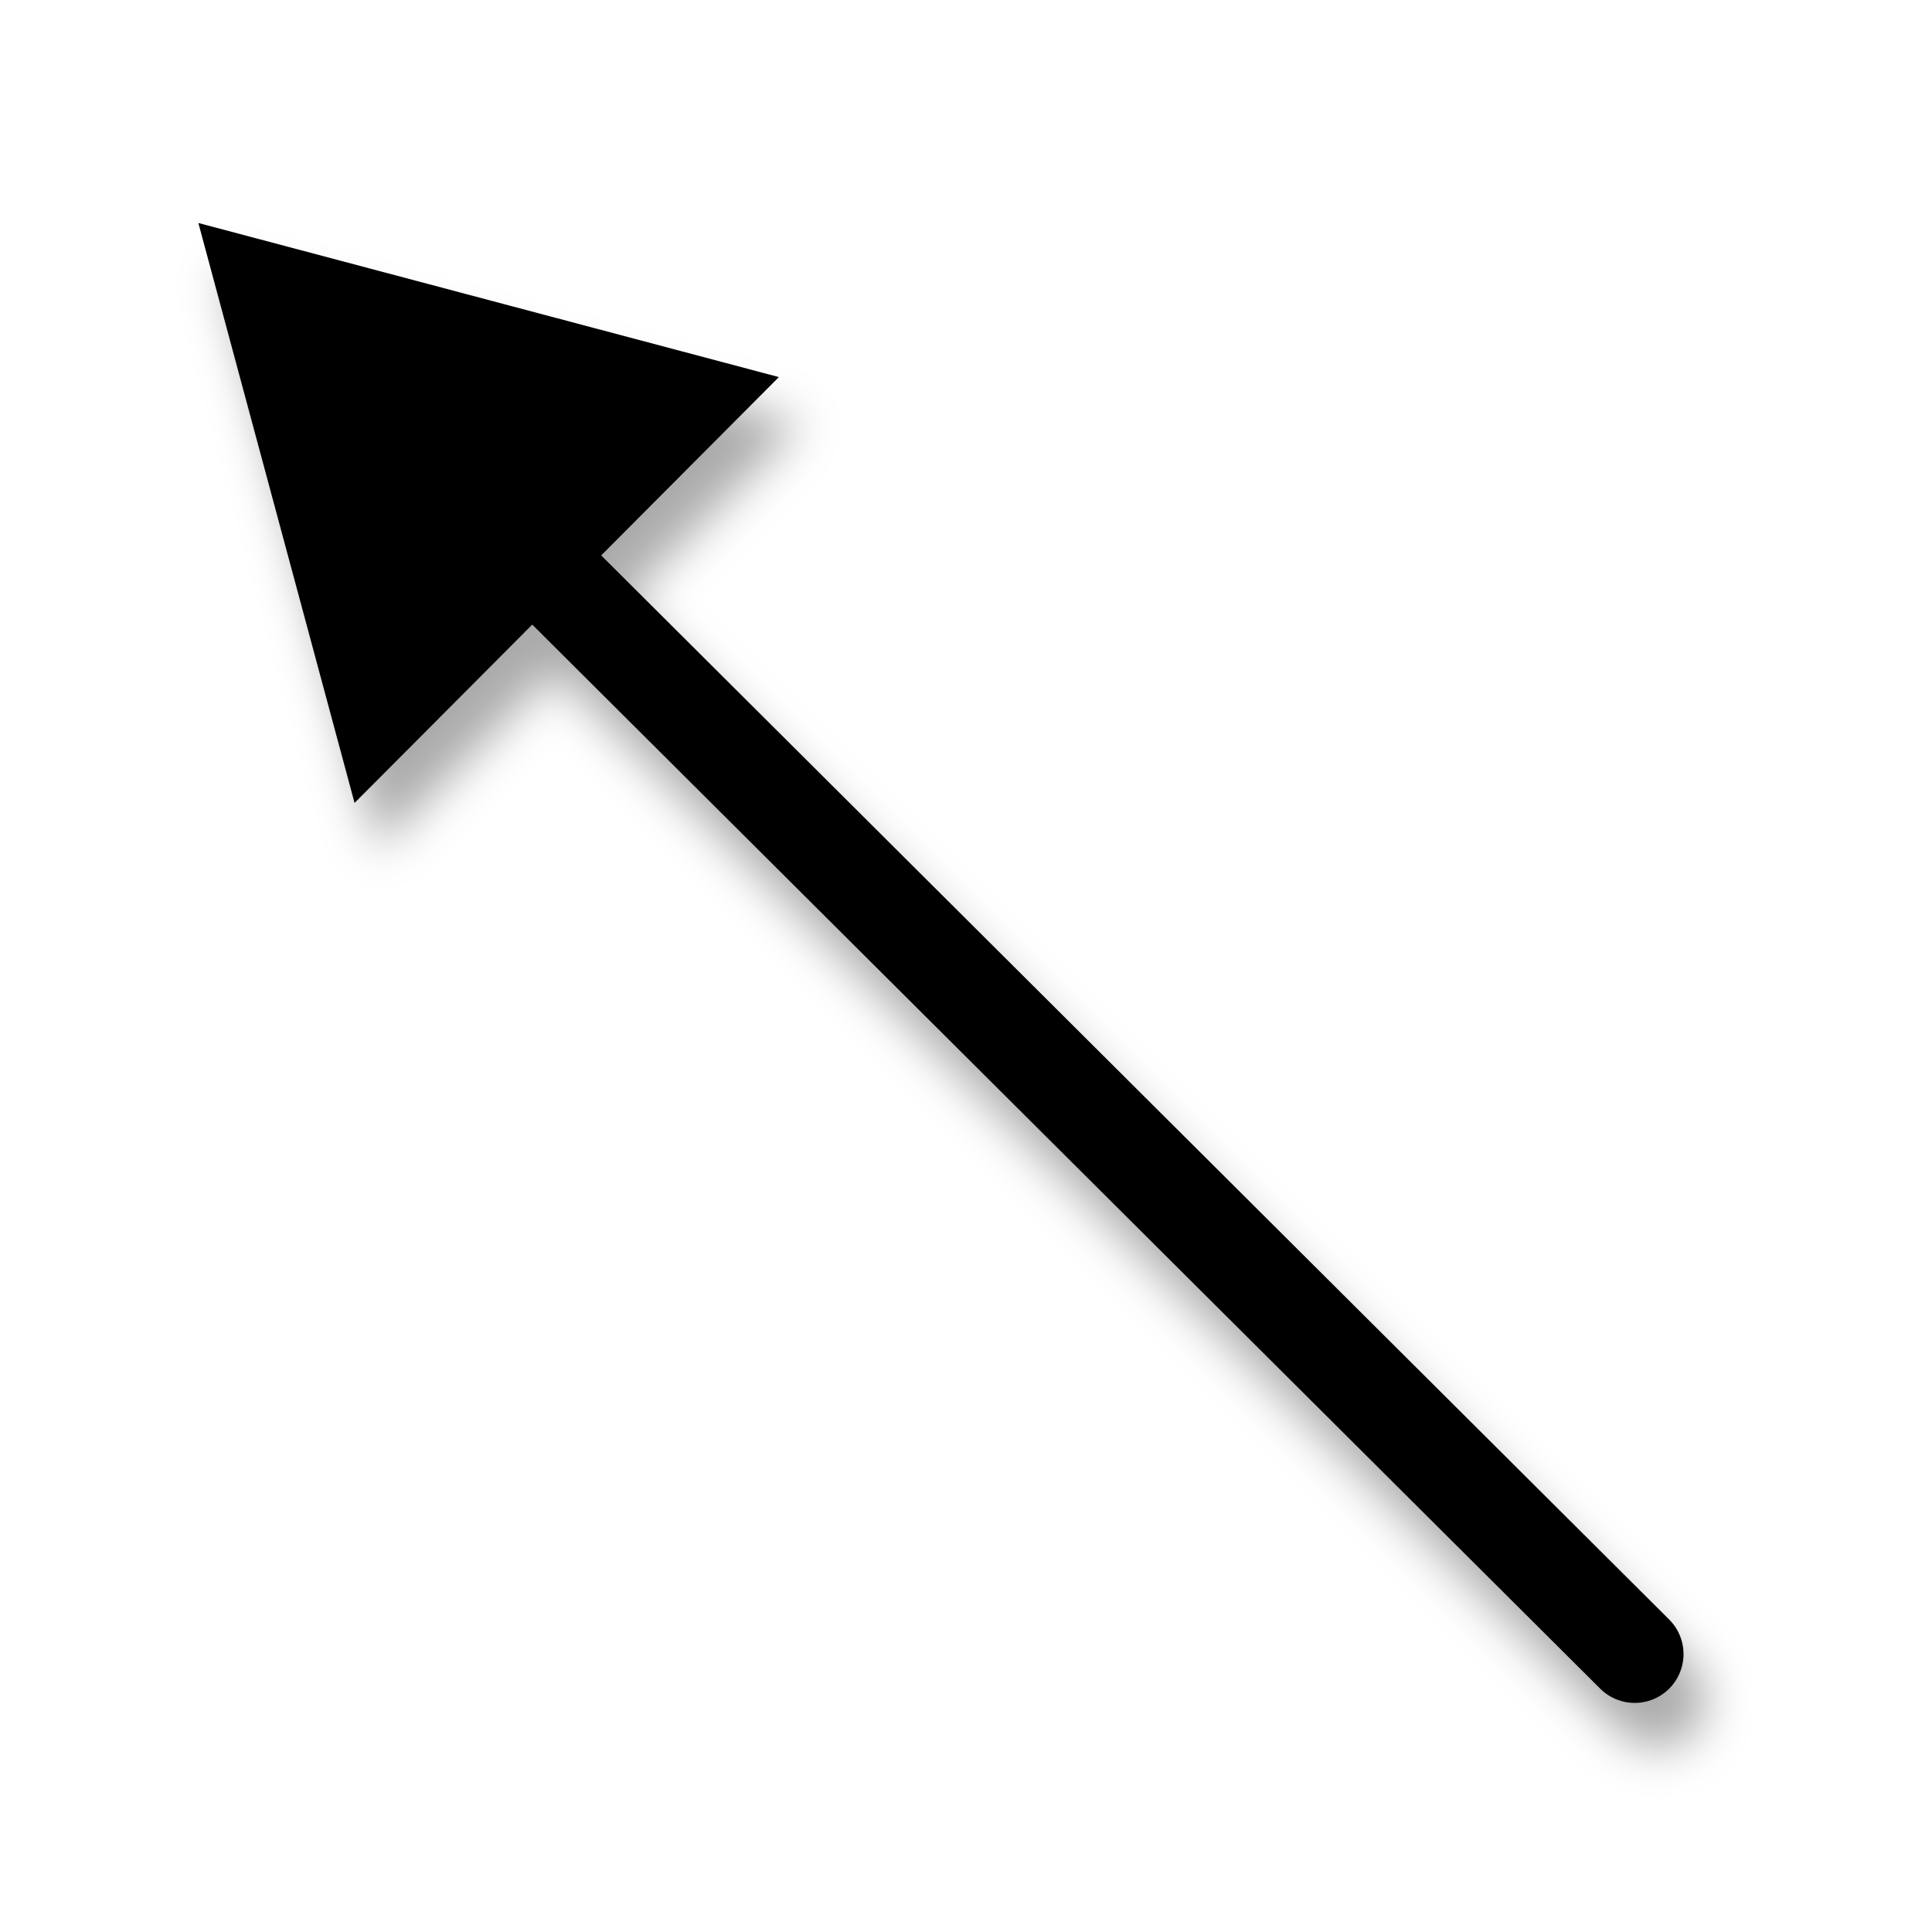
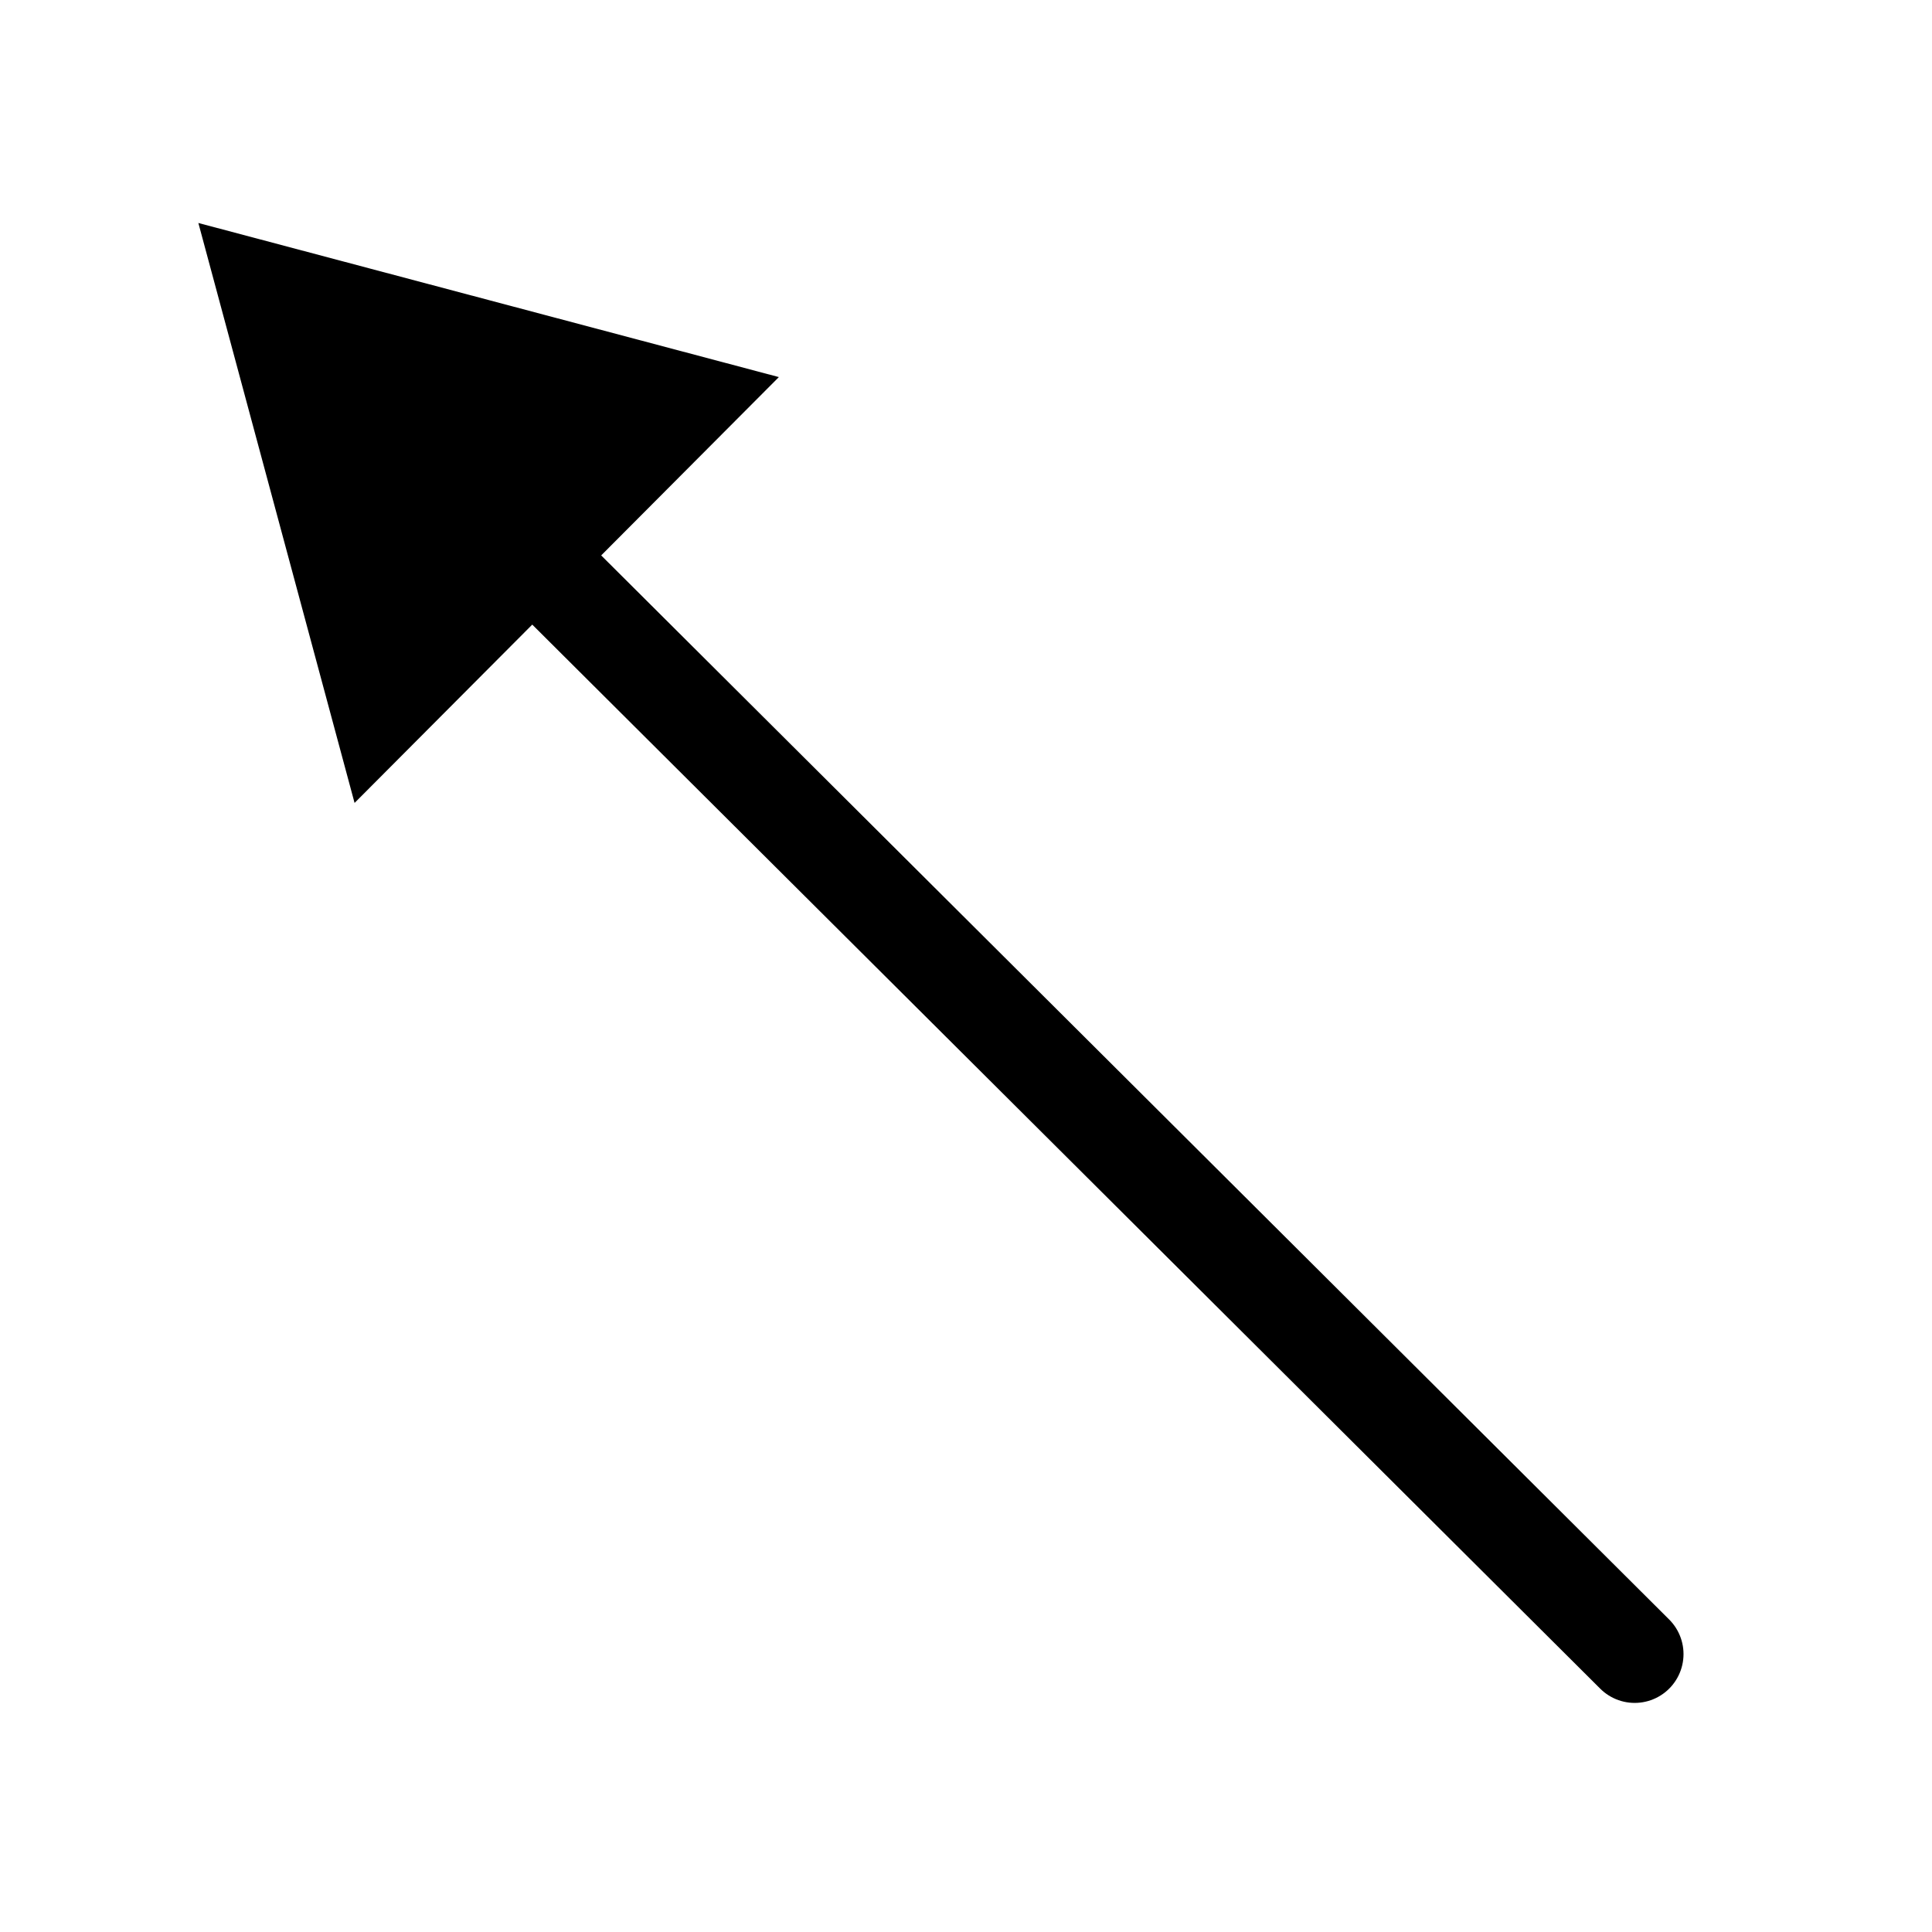
<svg xmlns="http://www.w3.org/2000/svg" xmlns:ns2="http://www.openswatchbook.org/uri/2009/osb" xmlns:xlink="http://www.w3.org/1999/xlink" width="32" height="32" viewBox="0 0 8.467 8.467" version="1.1" id="svg5" xml:space="preserve">
  <defs id="defs2">
    <marker style="overflow:visible" id="Triangle" refX="0" refY="0" orient="auto-start-reverse" markerWidth="1" markerHeight="1" viewBox="0 0 1 1" preserveAspectRatio="xMidYMid">
      <path transform="scale(0.5)" style="fill:context-stroke;fill-rule:evenodd;stroke:context-stroke;stroke-width:1pt" d="M 5.77,0 -2.88,5 V -5 Z" id="path135" />
    </marker>
    <filter style="color-interpolation-filters:sRGB" id="filter2608" x="-0.021" y="-0.045" width="1.043" height="1.15">
      <feFlood flood-opacity="0.306" flood-color="rgb(88,88,88)" result="flood" id="feFlood2598" />
      <feComposite in="flood" in2="SourceGraphic" operator="in" result="composite1" id="feComposite2600" />
      <feGaussianBlur in="composite1" stdDeviation="3" result="blur" id="feGaussianBlur2602" />
      <feOffset dx="0" dy="9.377" result="offset" id="feOffset2604" />
      <feComposite in="SourceGraphic" in2="offset" operator="over" result="composite2" id="feComposite2606" />
    </filter>
    <linearGradient id="linearGradient840">
      <stop id="stop836" offset="0" style="stop-color:#cd9ef7;stop-opacity:1" />
      <stop id="stop838" offset="1" style="stop-color:#a56de2;stop-opacity:1" />
    </linearGradient>
    <linearGradient id="linearGradient4564">
      <stop offset="0" style="stop-color:#ffffff;stop-opacity:1" id="stop4566" />
      <stop offset="0.493" style="stop-color:#ffffff;stop-opacity:0.235" id="stop4568" />
      <stop offset="0.501" style="stop-color:#ffffff;stop-opacity:0.157" id="stop4570" />
      <stop offset="1" style="stop-color:#ffffff;stop-opacity:0.392" id="stop4572" />
    </linearGradient>
    <linearGradient x1="71.204" y1="18.516" x2="71.204" y2="38.582" id="linearGradient4338-5-6" xlink:href="#linearGradient4564" gradientUnits="userSpaceOnUse" gradientTransform="matrix(-0.00630901,-0.285816,-0.285816,0.00630901,13.03869,24.4119)" />
    <linearGradient id="linearGradient4526" ns2:paint="solid">
      <stop style="stop-color:#ffffff;stop-opacity:1;" offset="0" id="stop4528" />
    </linearGradient>
    <radialGradient cx="24.837" cy="36.421" r="15.645" fx="24.837" fy="36.421" id="radialGradient3030" xlink:href="#linearGradient8662-7" gradientUnits="userSpaceOnUse" gradientTransform="matrix(1,0,0,0.536723,0,16.87306)" />
    <linearGradient id="linearGradient8662-7">
      <stop id="stop8664-0" style="stop-color:#000000;stop-opacity:1" offset="0" />
      <stop id="stop8666-1" style="stop-color:#000000;stop-opacity:0" offset="1" />
    </linearGradient>
    <linearGradient gradientUnits="userSpaceOnUse" y2="45.304" x2="38.329" y1="7.693" x1="38.329" id="linearGradient842" xlink:href="#linearGradient840" gradientTransform="matrix(-0.00390172,-0.1767591,-0.1767591,0.00390172,8.954381,8.107201)" />
    <filter style="color-interpolation-filters:sRGB" id="filter794" x="-0.062" y="-0.062" width="1.124" height="1.124">
      <feFlood flood-opacity="0.192" flood-color="rgb(0,0,0)" result="flood" id="feFlood784" />
      <feComposite in="flood" in2="SourceGraphic" operator="in" result="composite1" id="feComposite786" />
      <feGaussianBlur in="composite1" stdDeviation="0.5" result="blur" id="feGaussianBlur788" />
      <feOffset dx="1" dy="1" result="offset" id="feOffset790" />
      <feComposite in="SourceGraphic" in2="offset" operator="over" result="composite2" id="feComposite792" />
    </filter>
    <linearGradient id="linearGradient8171">
      <stop style="stop-color: rgb(187, 189, 186); stop-opacity: 1;" offset="0" id="stop8173" />
      <stop style="stop-color: rgb(112, 116, 110); stop-opacity: 1;" offset="1" id="stop8175" />
    </linearGradient>
    <linearGradient id="linearGradient2224">
      <stop style="stop-color: rgb(124, 124, 124); stop-opacity: 1;" offset="0" id="stop2226" />
      <stop style="stop-color: rgb(184, 184, 184); stop-opacity: 1;" offset="1" id="stop2228" />
    </linearGradient>
    <linearGradient id="linearGradient7648" gradientUnits="userSpaceOnUse" x1="21.933" y1="24.627" x2="21.933" y2="7.109" style="stroke-width:1.217;stroke-miterlimit:4;stroke-dasharray:none">
      <stop offset="0" style="stop-color: rgb(133, 149, 188); stop-opacity: 1;" id="stop7650" />
      <stop offset="1" style="stop-color: rgb(4, 26, 59); stop-opacity: 1;" id="stop7652" />
    </linearGradient>
    <linearGradient id="linearGradient2392">
      <stop id="stop2394" offset="0" style="stop-color: rgb(113, 91, 38); stop-opacity: 1;" />
      <stop id="stop2396" offset="1" style="stop-color: rgb(49, 39, 16); stop-opacity: 1;" />
    </linearGradient>
    <linearGradient style="stroke-width:1.217;stroke-miterlimit:4;stroke-dasharray:none" y2="36.033" x2="31.081" y1="3.732" x1="12.487" gradientUnits="userSpaceOnUse" id="aigrd1">
      <stop id="stop16177" style="stop-color: rgb(210, 210, 210); stroke-dasharray: none; stroke-miterlimit: 4; stroke-width: 1.217;" offset="0" />
      <stop id="stop16179" style="stop-color: rgb(237, 237, 237); stroke-dasharray: none; stroke-miterlimit: 4; stroke-width: 1.217;" offset="1" />
    </linearGradient>
    <linearGradient style="stroke-width:1.217;stroke-miterlimit:4;stroke-dasharray:none" y2="22.577" x2="21.917" y1="30.341" x1="21.877" gradientUnits="userSpaceOnUse" id="aigrd2">
      <stop id="stop16184" style="stop-color: rgb(94, 79, 7); stop-opacity: 1;" offset="0" />
      <stop id="stop16186" style="stop-color: rgb(52, 138, 49); stop-opacity: 1;" offset="1" />
    </linearGradient>
    <linearGradient style="stroke-width:1.217;stroke-miterlimit:4;stroke-dasharray:none" y2="7.109" x2="21.933" y1="24.627" x1="21.933" gradientUnits="userSpaceOnUse" id="aigrd3">
      <stop id="stop16199" style="stop-color: rgb(208, 214, 229); stroke-dasharray: none; stroke-miterlimit: 4; stroke-width: 1.217;" offset="0" />
      <stop id="stop16201" style="stop-color: rgb(9, 58, 128); stroke-dasharray: none; stroke-miterlimit: 4; stroke-width: 1.217;" offset="1" />
    </linearGradient>
    <linearGradient id="linearGradient2591">
      <stop style="stop-color:#73d216" offset="0" id="stop2593" />
      <stop style="stop-color:#4e9a06" offset="1" id="stop2595" />
    </linearGradient>
    <linearGradient id="linearGradient5048">
      <stop style="stop-color:black;stop-opacity:0;" offset="0" id="stop5050" />
      <stop id="stop5056" offset="0.5" style="stop-color:black;stop-opacity:1;" />
      <stop style="stop-color:black;stop-opacity:0;" offset="1" id="stop5052" />
    </linearGradient>
    <radialGradient xlink:href="#linearGradient8662-7" id="radialGradient4548" cx="24.307" cy="42.078" fx="24.307" fy="42.078" r="15.822" gradientTransform="matrix(1,0,0,0.284916,0,30.08928)" gradientUnits="userSpaceOnUse" />
    <linearGradient id="linearGradient15662">
      <stop style="stop-color:#ffffff;stop-opacity:1;" offset="0" id="stop15664" />
      <stop style="stop-color:#f8f8f8;stop-opacity:1;" offset="1" id="stop15666" />
    </linearGradient>
    <radialGradient gradientUnits="userSpaceOnUse" fy="64.568" fx="20.892" r="5.257" cy="64.568" cx="20.892" id="aigrd3-3">
      <stop id="stop15573" style="stop-color:#F0F0F0" offset="0" />
      <stop id="stop15575" style="stop-color:#9a9a9a;stop-opacity:1;" offset="1" />
    </radialGradient>
    <radialGradient gradientUnits="userSpaceOnUse" fy="114.568" fx="20.892" r="5.256" cy="114.568" cx="20.892" id="aigrd2-6">
      <stop id="stop15566" style="stop-color:#F0F0F0" offset="0" />
      <stop id="stop15568" style="stop-color:#9a9a9a;stop-opacity:1;" offset="1" />
    </radialGradient>
    <linearGradient id="linearGradient269">
      <stop style="stop-color:#a3a3a3;stop-opacity:1;" offset="0" id="stop270" />
      <stop style="stop-color:#4c4c4c;stop-opacity:1;" offset="1" id="stop271" />
    </linearGradient>
    <linearGradient id="linearGradient259">
      <stop style="stop-color:#fafafa;stop-opacity:1;" offset="0" id="stop260" />
      <stop style="stop-color:#bbbbbb;stop-opacity:1;" offset="1" id="stop261" />
    </linearGradient>
    <linearGradient id="linearGradient12512">
      <stop style="stop-color:#ffffff;stop-opacity:1;" offset="0" id="stop12513" />
      <stop style="stop-color:#fff520;stop-opacity:0.891;" offset="0.5" id="stop12517" />
      <stop style="stop-color:#fff300;stop-opacity:0;" offset="1" id="stop12514" />
    </linearGradient>
    <linearGradient id="linearGradient4031">
      <stop style="stop-color:#ef0909;stop-opacity:1;" offset="0" id="stop4033" />
      <stop style="stop-color:#ab0404;stop-opacity:1;" offset="1" id="stop4035" />
    </linearGradient>
    <linearGradient id="linearGradient4119">
      <stop id="stop4121" style="stop-color:#ffffff;stop-opacity:1" offset="0" />
      <stop id="stop4148" style="stop-color:#afaba5;stop-opacity:1" offset="0.54" />
      <stop id="stop4146" style="stop-color:#837874;stop-opacity:1" offset="0.62" />
      <stop id="stop4123" style="stop-color:#b4b2aa;stop-opacity:1" offset="1" />
    </linearGradient>
    <linearGradient x1="71.204" y1="15.369" x2="71.204" y2="40.496" id="linearGradient3221" xlink:href="#linearGradient4806-9" gradientUnits="userSpaceOnUse" gradientTransform="matrix(1.592071,0,0,1.592072,-54.78623,-24.2782)" />
    <linearGradient id="linearGradient4806-9">
      <stop id="stop4808-49" style="stop-color:#ffffff;stop-opacity:1" offset="0" />
      <stop id="stop4810-05" style="stop-color:#ffffff;stop-opacity:0.235" offset="0.424" />
      <stop id="stop4812-6" style="stop-color:#ffffff;stop-opacity:0.157" offset="0.821" />
      <stop id="stop4814-7" style="stop-color:#ffffff;stop-opacity:0.392" offset="1" />
    </linearGradient>
    <radialGradient cx="15.026" cy="8.626" r="20" fx="0.304" fy="8.626" id="radialGradient3228" xlink:href="#linearGradient2867-449-88-871-390-598-476-591-434-148-57-177-641-289-620-227-114-444-680-744-4-8-69-5-4-8-426-2-9-1-4-965" gradientUnits="userSpaceOnUse" gradientTransform="matrix(-6.7138023e-8,1.103308,-1.039476,-7.5994236e-8,68.90674,-0.1519488)" />
    <linearGradient id="linearGradient2867-449-88-871-390-598-476-591-434-148-57-177-641-289-620-227-114-444-680-744-4-8-69-5-4-8-426-2-9-1-4-965">
      <stop id="stop4036" style="stop-color:#f4f4f4;stop-opacity:1" offset="0" />
      <stop id="stop4040" style="stop-color:#dadada;stop-opacity:1" offset="1" />
    </linearGradient>
    <radialGradient cx="16" cy="15.377" r="0.626" fx="16" fy="15.377" id="radialGradient3139" xlink:href="#linearGradient4119" gradientUnits="userSpaceOnUse" gradientTransform="matrix(0,2.280334,-2.286523,0,95.28366,-17.01203)" />
    <radialGradient r="62.769" fy="185.297" fx="99.189" cy="185.297" cx="99.189" gradientTransform="matrix(0.3823536,7.5555777e-8,-1.8372241e-8,0.1115198,-5.925427,36.33585)" gradientUnits="userSpaceOnUse" id="radialGradient3300-8" xlink:href="#linearGradient8662-7" />
    <radialGradient r="62.769" fy="185.297" fx="99.189" cy="185.297" cx="99.189" gradientTransform="matrix(0.2549024,5.3967361e-8,-1.2248161e-8,0.07965545,6.716382,44.24067)" gradientUnits="userSpaceOnUse" id="radialGradient4192-6" xlink:href="#linearGradient8662-7" />
    <linearGradient x1="29.127" y1="19.788" x2="29.291" y2="57.567" id="linearGradient3091" xlink:href="#linearGradient3117-8" gradientUnits="userSpaceOnUse" gradientTransform="matrix(0.4937358,0,-0.00214922,0.5151843,57.78491,12.66194)" />
    <linearGradient id="linearGradient3117-8">
      <stop id="stop3119-9" style="stop-color:#ffffff;stop-opacity:1" offset="0" />
      <stop id="stop3121-9" style="stop-color:#ffffff;stop-opacity:0.235" offset="0.569" />
      <stop id="stop3123-6" style="stop-color:#ffffff;stop-opacity:0.157" offset="0.933" />
      <stop id="stop3125-3" style="stop-color:#ffffff;stop-opacity:0.392" offset="1" />
    </linearGradient>
    <linearGradient x1="24" y1="2.011" x2="24" y2="44.532" id="linearGradient3094" xlink:href="#linearGradient4171" gradientUnits="userSpaceOnUse" gradientTransform="matrix(0.4889092,0,0,0.4883983,60.38947,20.83024)" />
    <linearGradient id="linearGradient4171">
      <stop style="stop-color:#ffe16b;stop-opacity:1" offset="0" id="stop4173" />
      <stop style="stop-color:#f9c440;stop-opacity:1" offset="1" id="stop4175" />
    </linearGradient>
    <radialGradient gradientTransform="matrix(1.129412,0,0,0.1294116,1.393877,42.11439)" gradientUnits="userSpaceOnUse" xlink:href="#linearGradient8662-7" id="radialGradient2415-3" fy="4.625" fx="62.625" r="10.625" cy="4.625" cx="62.625" />
    <linearGradient id="linearGradient3811">
      <stop id="stop3813" offset="0" style="stop-color:#a40000;stop-opacity:1" />
      <stop id="stop3815" offset="1" style="stop-color:#c22f2f;stop-opacity:1" />
    </linearGradient>
    <linearGradient id="linearGradient5106">
      <stop style="stop-color:#e78181;stop-opacity:1" offset="0" id="stop5108" />
      <stop id="stop8208" offset="0.253" style="stop-color:#e15f5f;stop-opacity:1" />
      <stop style="stop-color:#c22f2f;stop-opacity:1" offset="0.683" id="stop8210" />
      <stop style="stop-color:#a40000;stop-opacity:1" offset="1" id="stop5110" />
    </linearGradient>
    <radialGradient xlink:href="#linearGradient8662-7" id="radialGradient4548-1" cx="24.307" cy="42.078" fx="24.307" fy="42.078" r="15.822" gradientTransform="matrix(1,0,0,0.284916,0,30.08928)" gradientUnits="userSpaceOnUse" />
    <radialGradient gradientUnits="userSpaceOnUse" fy="64.568" fx="20.892" r="5.257" cy="64.568" cx="20.892" id="aigrd3-3-9">
      <stop id="stop15573-2" style="stop-color:#F0F0F0" offset="0" />
      <stop id="stop15575-0" style="stop-color:#9a9a9a;stop-opacity:1;" offset="1" />
    </radialGradient>
    <radialGradient gradientUnits="userSpaceOnUse" fy="114.568" fx="20.892" r="5.256" cy="114.568" cx="20.892" id="aigrd2-6-2">
      <stop id="stop15566-3" style="stop-color:#F0F0F0" offset="0" />
      <stop id="stop15568-7" style="stop-color:#9a9a9a;stop-opacity:1;" offset="1" />
    </radialGradient>
    <radialGradient cx="15.026" cy="8.626" r="20" fx="0.304" fy="8.626" id="radialGradient3228-8" xlink:href="#linearGradient2867-449-88-871-390-598-476-591-434-148-57-177-641-289-620-227-114-444-680-744-4-8-69-5-4-8-426-2-9-1-4-965" gradientUnits="userSpaceOnUse" gradientTransform="matrix(-6.7138023e-8,1.103308,-1.039476,-7.5994236e-8,68.90674,-0.1519488)" />
    <radialGradient cx="16" cy="15.377" r="0.626" fx="16" fy="15.377" id="radialGradient3139-0" xlink:href="#linearGradient4119" gradientUnits="userSpaceOnUse" gradientTransform="matrix(0,2.280334,-2.286523,0,95.28366,-17.01203)" />
    <radialGradient r="62.769" fy="185.297" fx="99.189" cy="185.297" cx="99.189" gradientTransform="matrix(0.3823536,7.5555777e-8,-1.8372241e-8,0.1115198,-5.925427,36.33585)" gradientUnits="userSpaceOnUse" id="radialGradient3300-8-3" xlink:href="#linearGradient8662-7" />
    <radialGradient r="62.769" fy="185.297" fx="99.189" cy="185.297" cx="99.189" gradientTransform="matrix(0.2549024,5.3967361e-8,-1.2248161e-8,0.07965545,6.716382,44.24067)" gradientUnits="userSpaceOnUse" id="radialGradient4192-6-6" xlink:href="#linearGradient8662-7" />
    <radialGradient gradientTransform="matrix(1.129412,0,0,0.1294116,1.393877,42.11439)" gradientUnits="userSpaceOnUse" xlink:href="#linearGradient8662-7" id="radialGradient2415-3-6" fy="4.625" fx="62.625" r="10.625" cy="4.625" cx="62.625" />
    <filter style="color-interpolation-filters:sRGB;" id="filter16" x="-0.252" y="-0.252" width="1.523" height="1.543">
      <feFlood result="flood" in="SourceGraphic" flood-opacity="1" flood-color="rgb(170,170,170)" id="feFlood15" />
      <feGaussianBlur result="blur" in="SourceGraphic" stdDeviation="0.1" id="feGaussianBlur15" />
      <feOffset result="offset" in="blur" dx="0.1" dy="0.2" id="feOffset15" />
      <feComposite result="comp1" operator="in" in="flood" in2="offset" id="feComposite15" />
      <feComposite result="comp2" operator="over" in="SourceGraphic" in2="comp1" id="feComposite16" />
    </filter>
    <filter style="color-interpolation-filters:sRGB;" id="filter18" x="-0.252" y="-0.252" width="1.358" height="1.378">
      <feFlood result="flood" in="SourceGraphic" flood-opacity="1" flood-color="rgb(170,170,170)" id="feFlood16" />
      <feGaussianBlur result="blur" in="SourceGraphic" stdDeviation="0.1" id="feGaussianBlur16" />
      <feOffset result="offset" in="blur" dx="0.1" dy="0.2" id="feOffset16" />
      <feComposite result="comp1" operator="in" in="flood" in2="offset" id="feComposite17" />
      <feComposite result="comp2" operator="over" in="SourceGraphic" in2="comp1" id="feComposite18" />
    </filter>
  </defs>
  <g id="layer1">
-     <path style="fill:none;stroke:#000000;stroke-width:0.428;stroke-linecap:round;stroke-linejoin:round;stroke-dasharray:none;stroke-opacity:1;marker-start:url(#Triangle);paint-order:stroke fill markers;filter:url(#filter18)" d="m 1.946,2.05 c 5.218,5.199 5.218,5.199 5.218,5.199" id="path1" />
+     <path style="fill:none;stroke:#000000;stroke-width:0.428;stroke-linecap:round;stroke-linejoin:round;stroke-dasharray:none;stroke-opacity:1;marker-start:url(#Triangle);paint-order:stroke fill markers" d="m 1.946,2.05 c 5.218,5.199 5.218,5.199 5.218,5.199" id="path1" />
  </g>
</svg>
